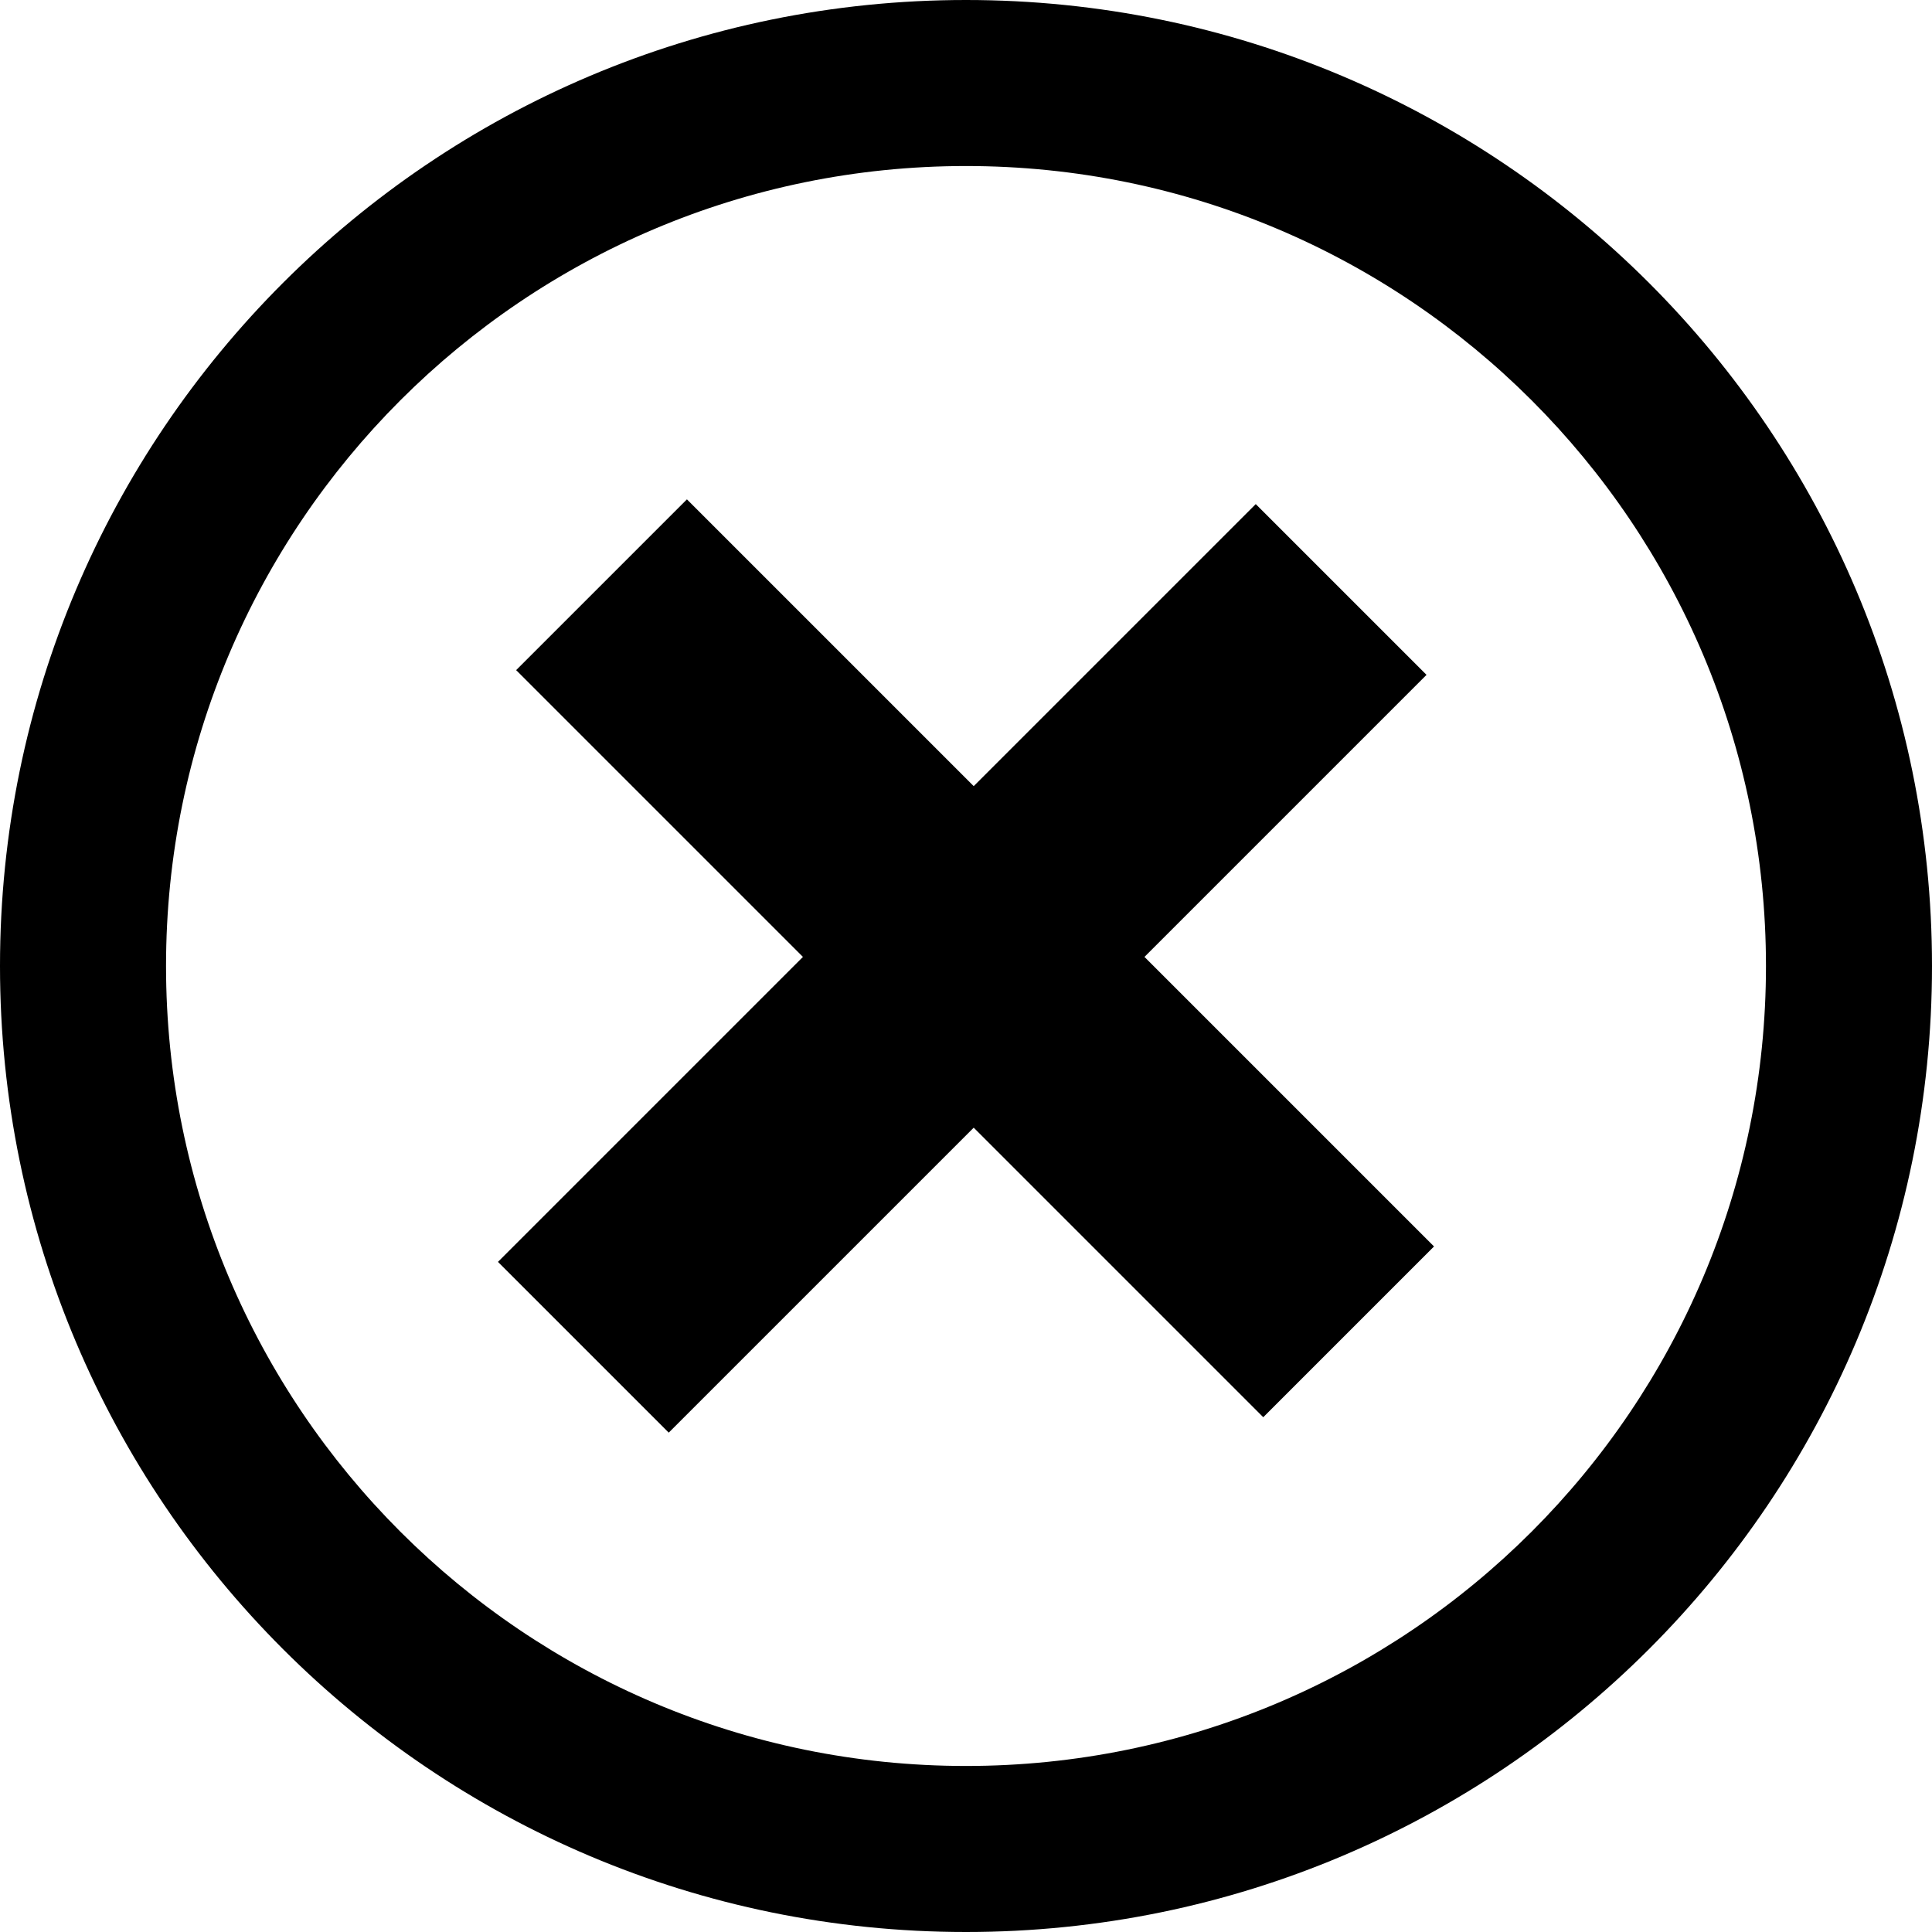
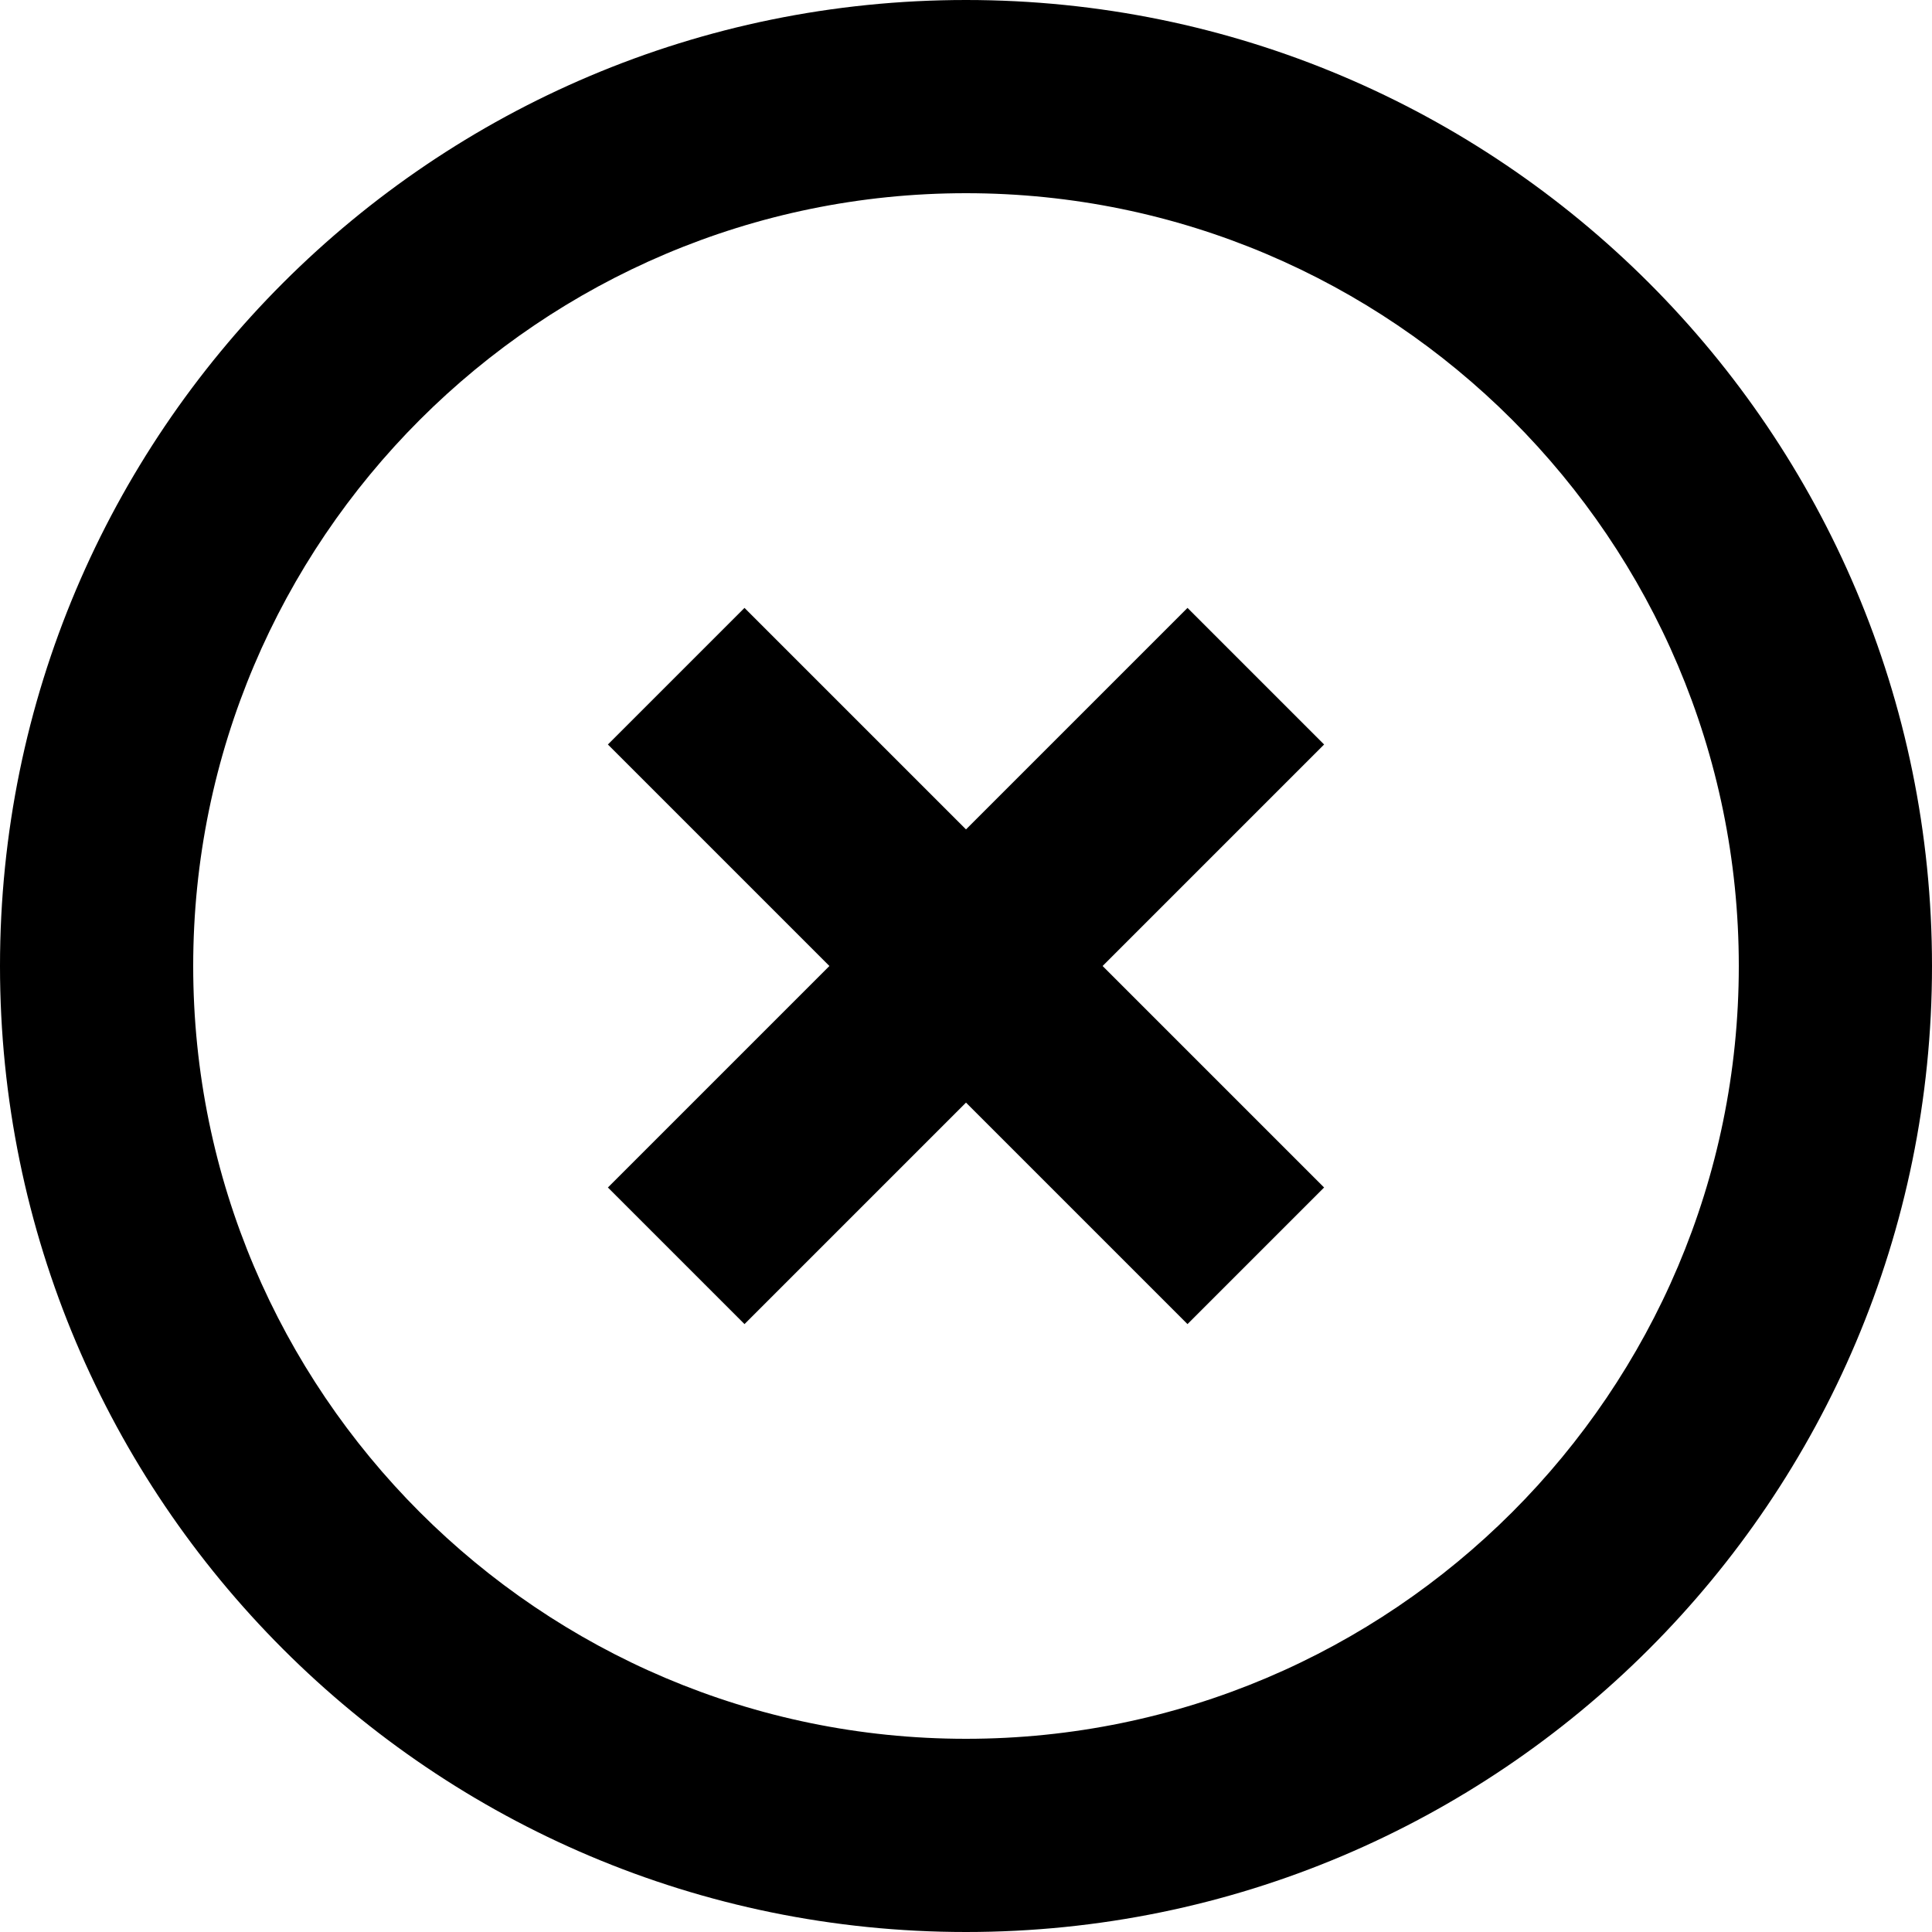
<svg xmlns="http://www.w3.org/2000/svg" viewBox="0 0 128 128" fill="none">
-   <path d="M64.511 52.084L83.197 33.398L94.511 44.711L75.824 63.398L95.008 82.581L83.694 93.895L64.511 74.712L44.306 94.916L32.992 83.603L53.196 63.398L34.196 44.398L45.511 33.084L64.511 52.084Z" fill="currentColor" />
-   <path fill-rule="evenodd" clip-rule="evenodd" d="M64 0C99.346 0 128 28.654 128 64C128 99.346 99.346 128 64 128C28.654 128 0 99.346 0 64C0 28.654 28.654 0 64 0ZM64 11C34.729 11 11 34.729 11 64C11 93.271 34.729 117 64 117C93.271 117 117 93.271 117 64C117 34.729 93.271 11 64 11Z" fill="currentColor" />
+   <g clip-path="url(#clip0_176_19)">
+     <path fill-rule="evenodd" clip-rule="evenodd" d="M64 0C99.341 0 128 28.659 128 64C128 99.341 99.341 128 64 128C28.659 128 0 99.341 0 64C0 28.659 28.659 0 64 0ZM64 12.8C35.77 12.8 12.8 35.77 12.8 64C12.8 92.23 35.77 115.2 64 115.2C92.23 115.2 115.2 92.23 115.2 64C115.2 35.77 92.23 12.8 64 12.8ZM78.675 40.275L87.725 49.325L73.05 64L87.725 78.675L78.675 87.725L64 73.05L49.325 87.725L40.275 78.675L54.95 64L40.275 49.325L49.325 40.275L64 54.95L78.675 40.275Z" fill="currentColor" />
+   </g>
+   <defs>
+     <clipPath id="clip0_176_19">
+       <rect width="128" height="128" fill="currentColor" />
+     </clipPath>
+   </defs>
</svg>
